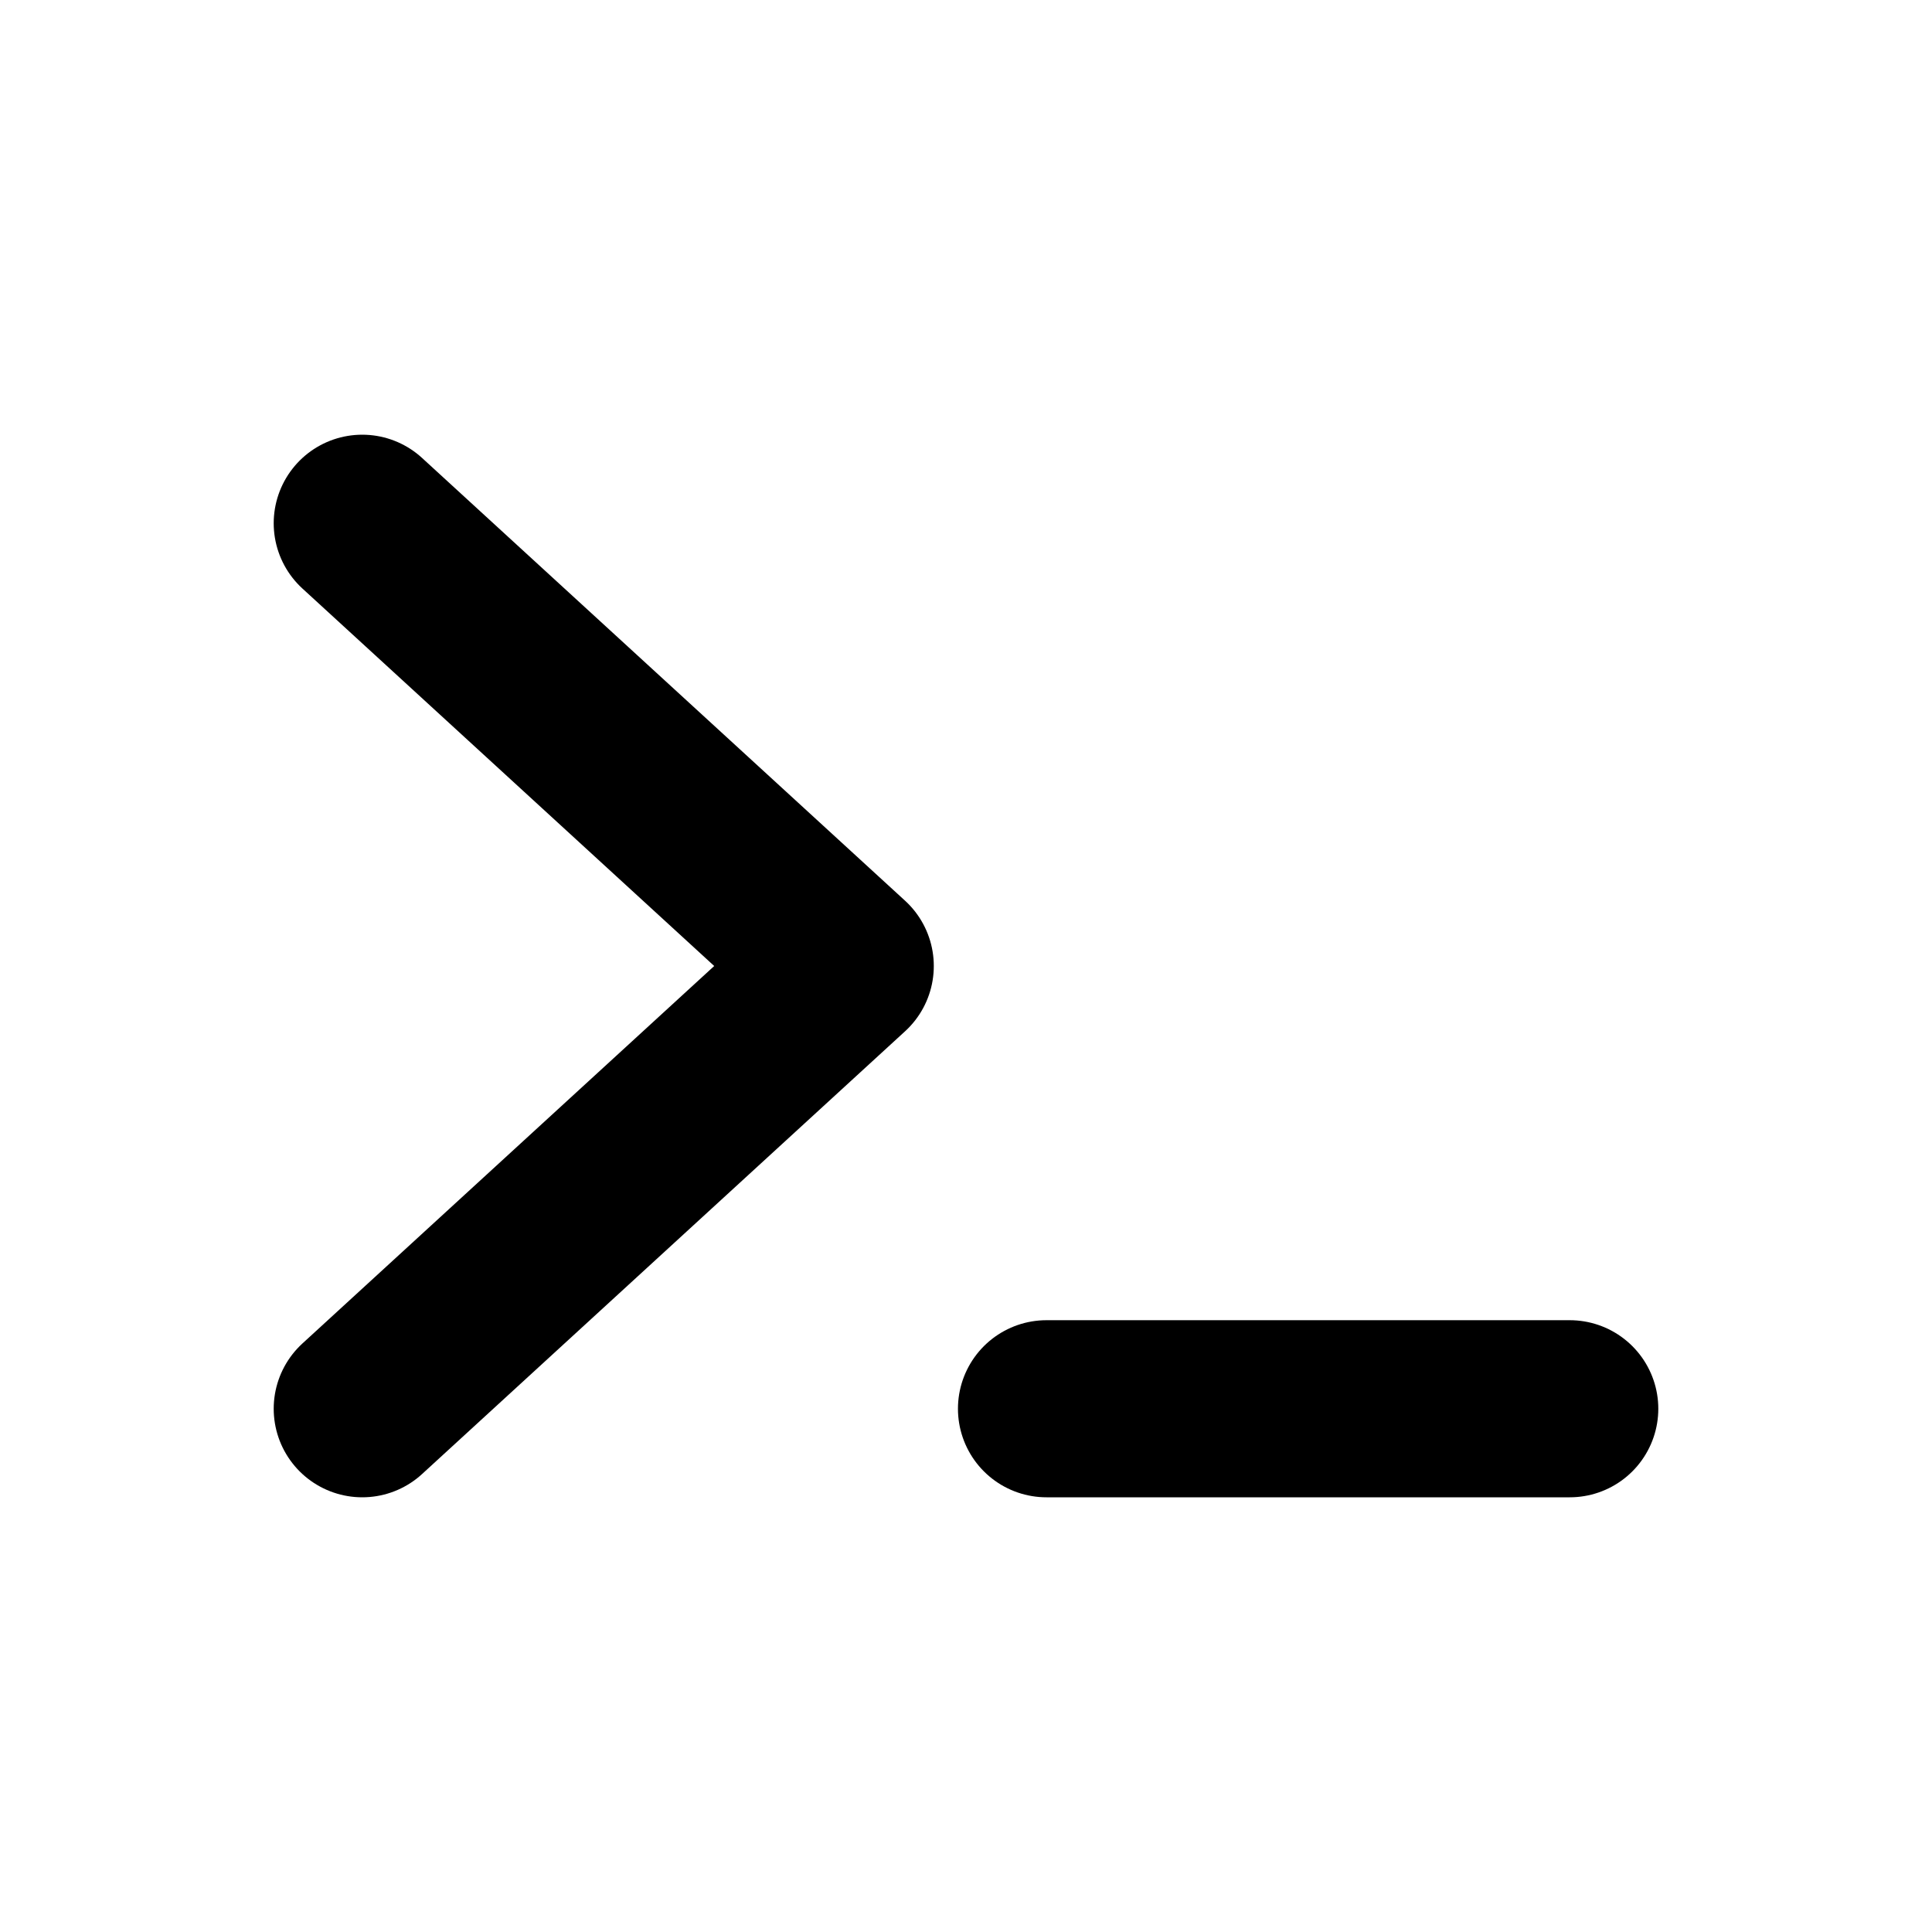
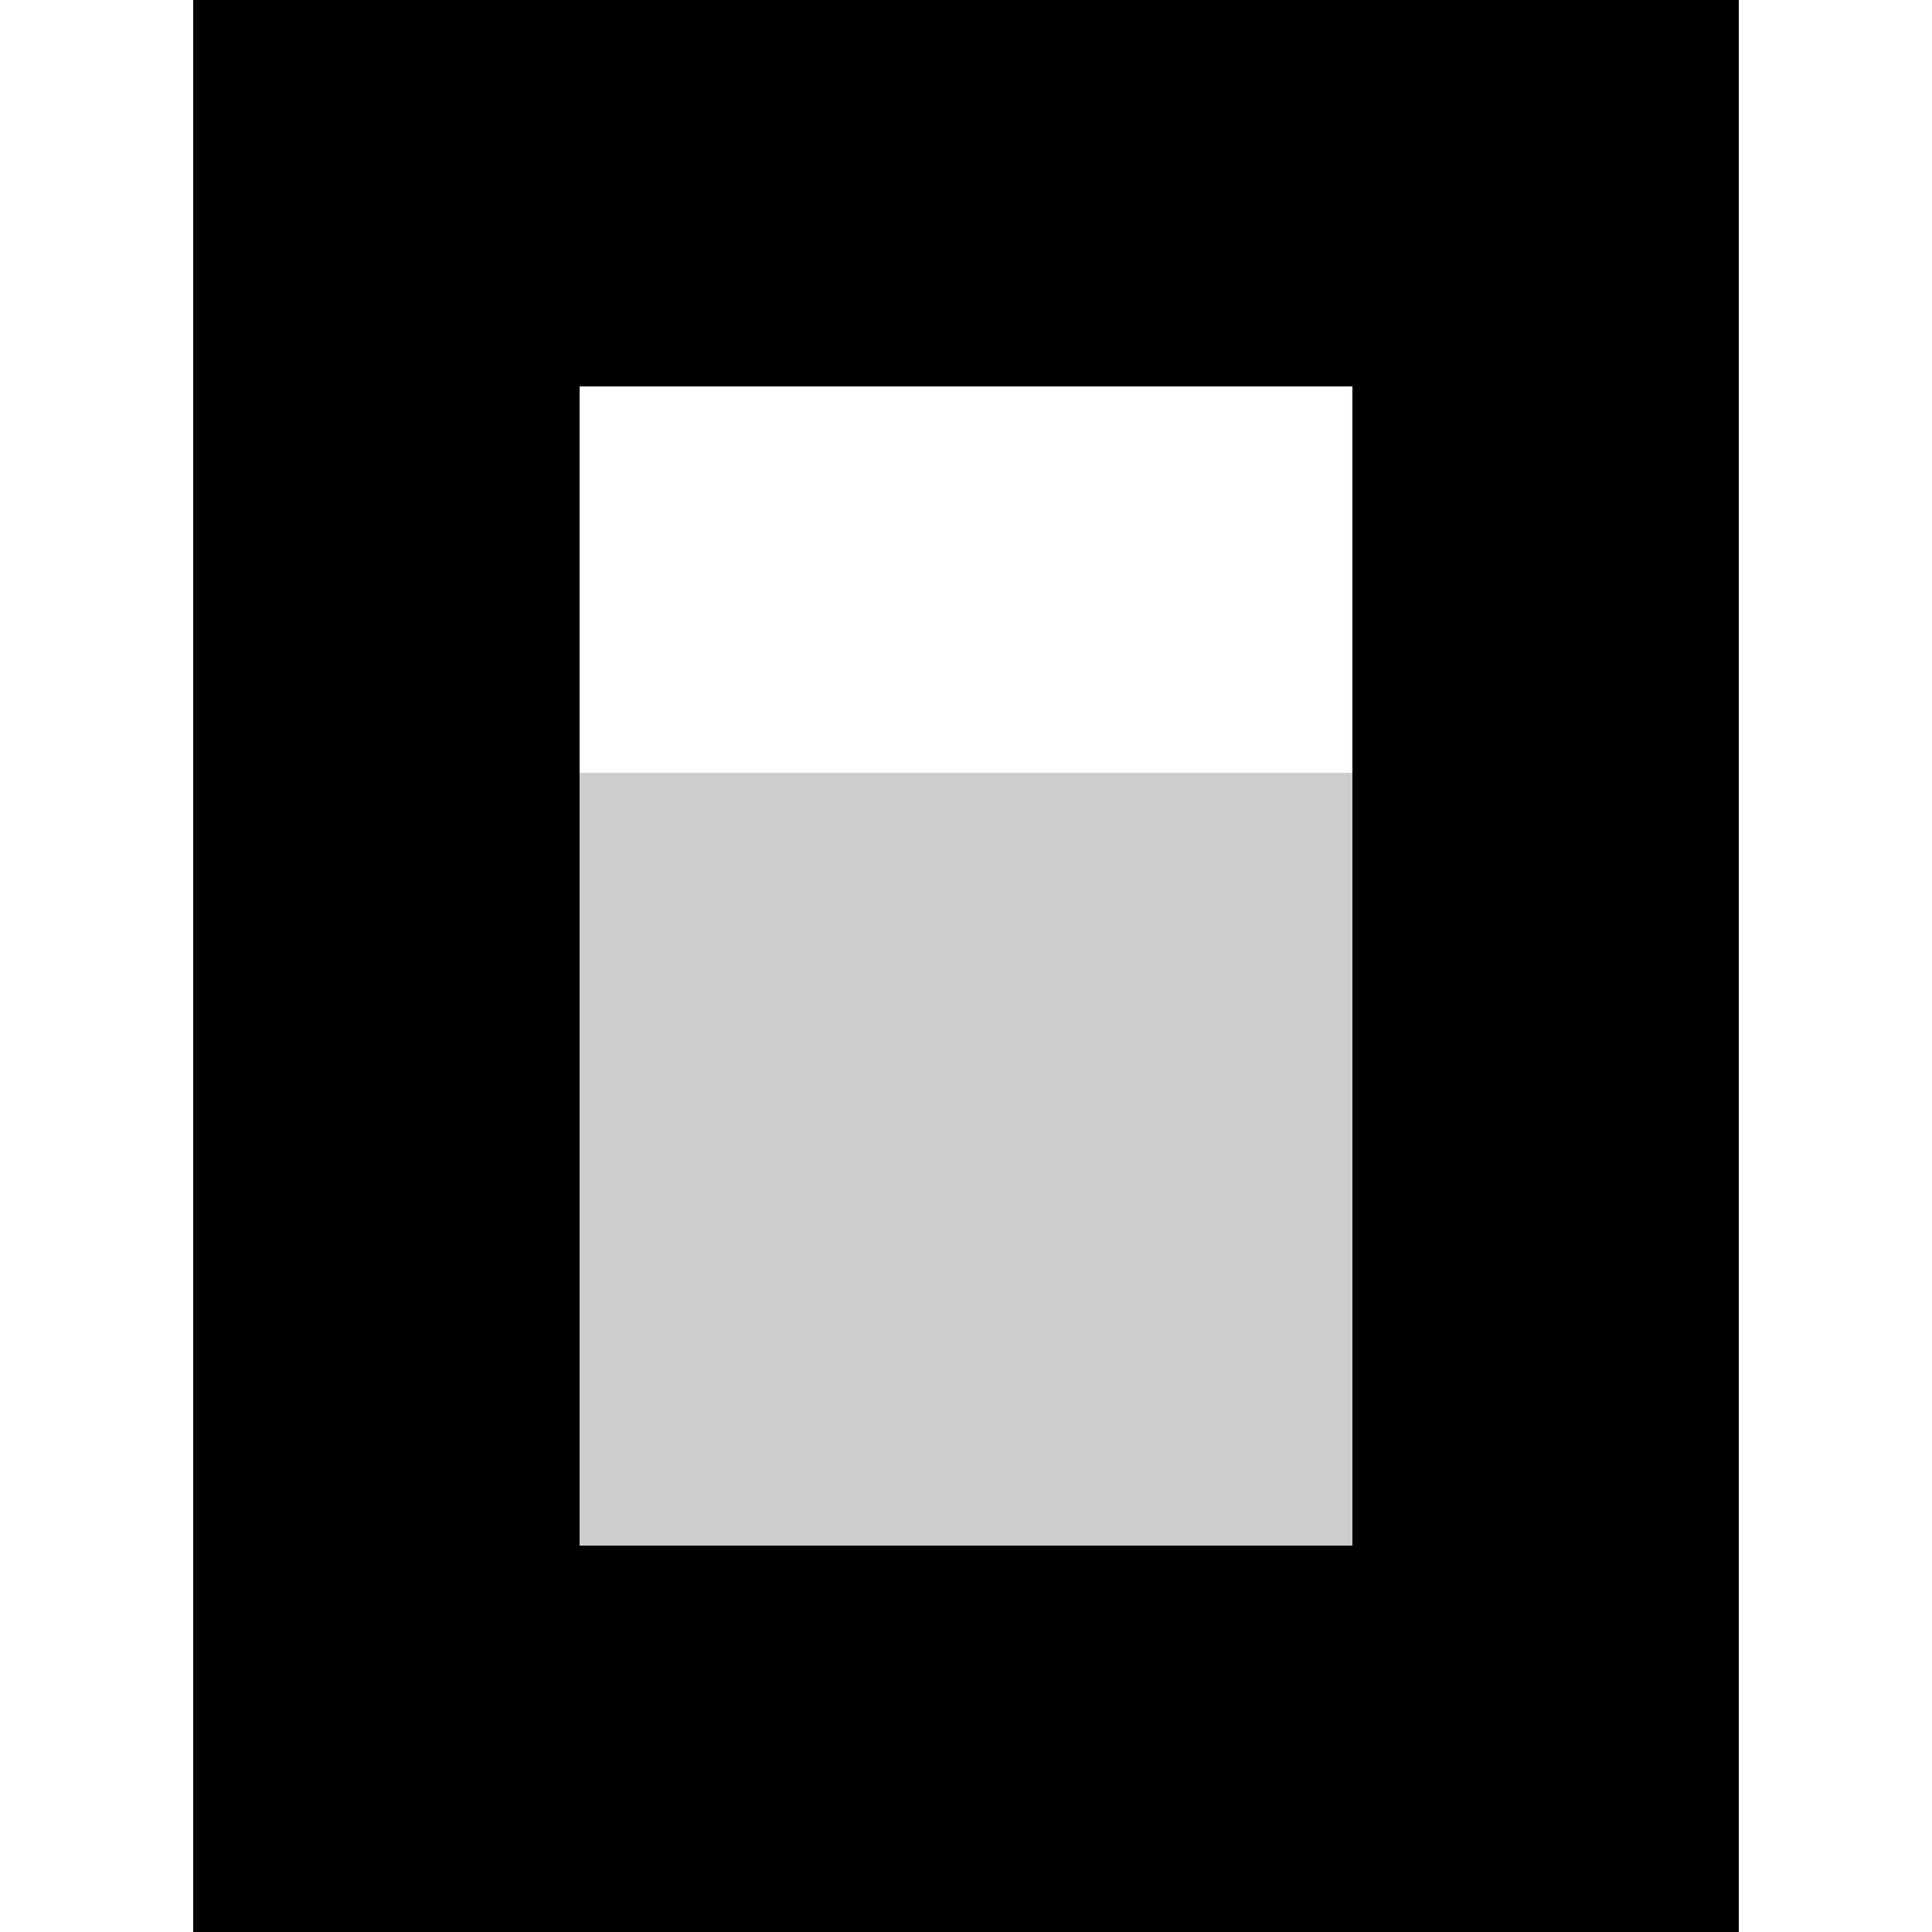
- <svg xmlns="http://www.w3.org/2000/svg" width="24" height="24" viewBox="0 0 24 24" fill="none" stroke="#000000" stroke-width="2.2" stroke-linecap="round" stroke-linejoin="round">
-   <path d="m4.5 6.5 6 5.5-6 5.5" />
-   <path d="M13 17.5h6.5" />
+ <svg xmlns="http://www.w3.org/2000/svg" width="24" height="24" viewBox="-30 0 300 300" fill="#000000">
+   <path d="M180 240H60V120H180V240Z" fill-opacity="0.2" />
+   <path d="M180 60H60V240H180V60ZM240 300H0V0H240V300Z" />
</svg>
